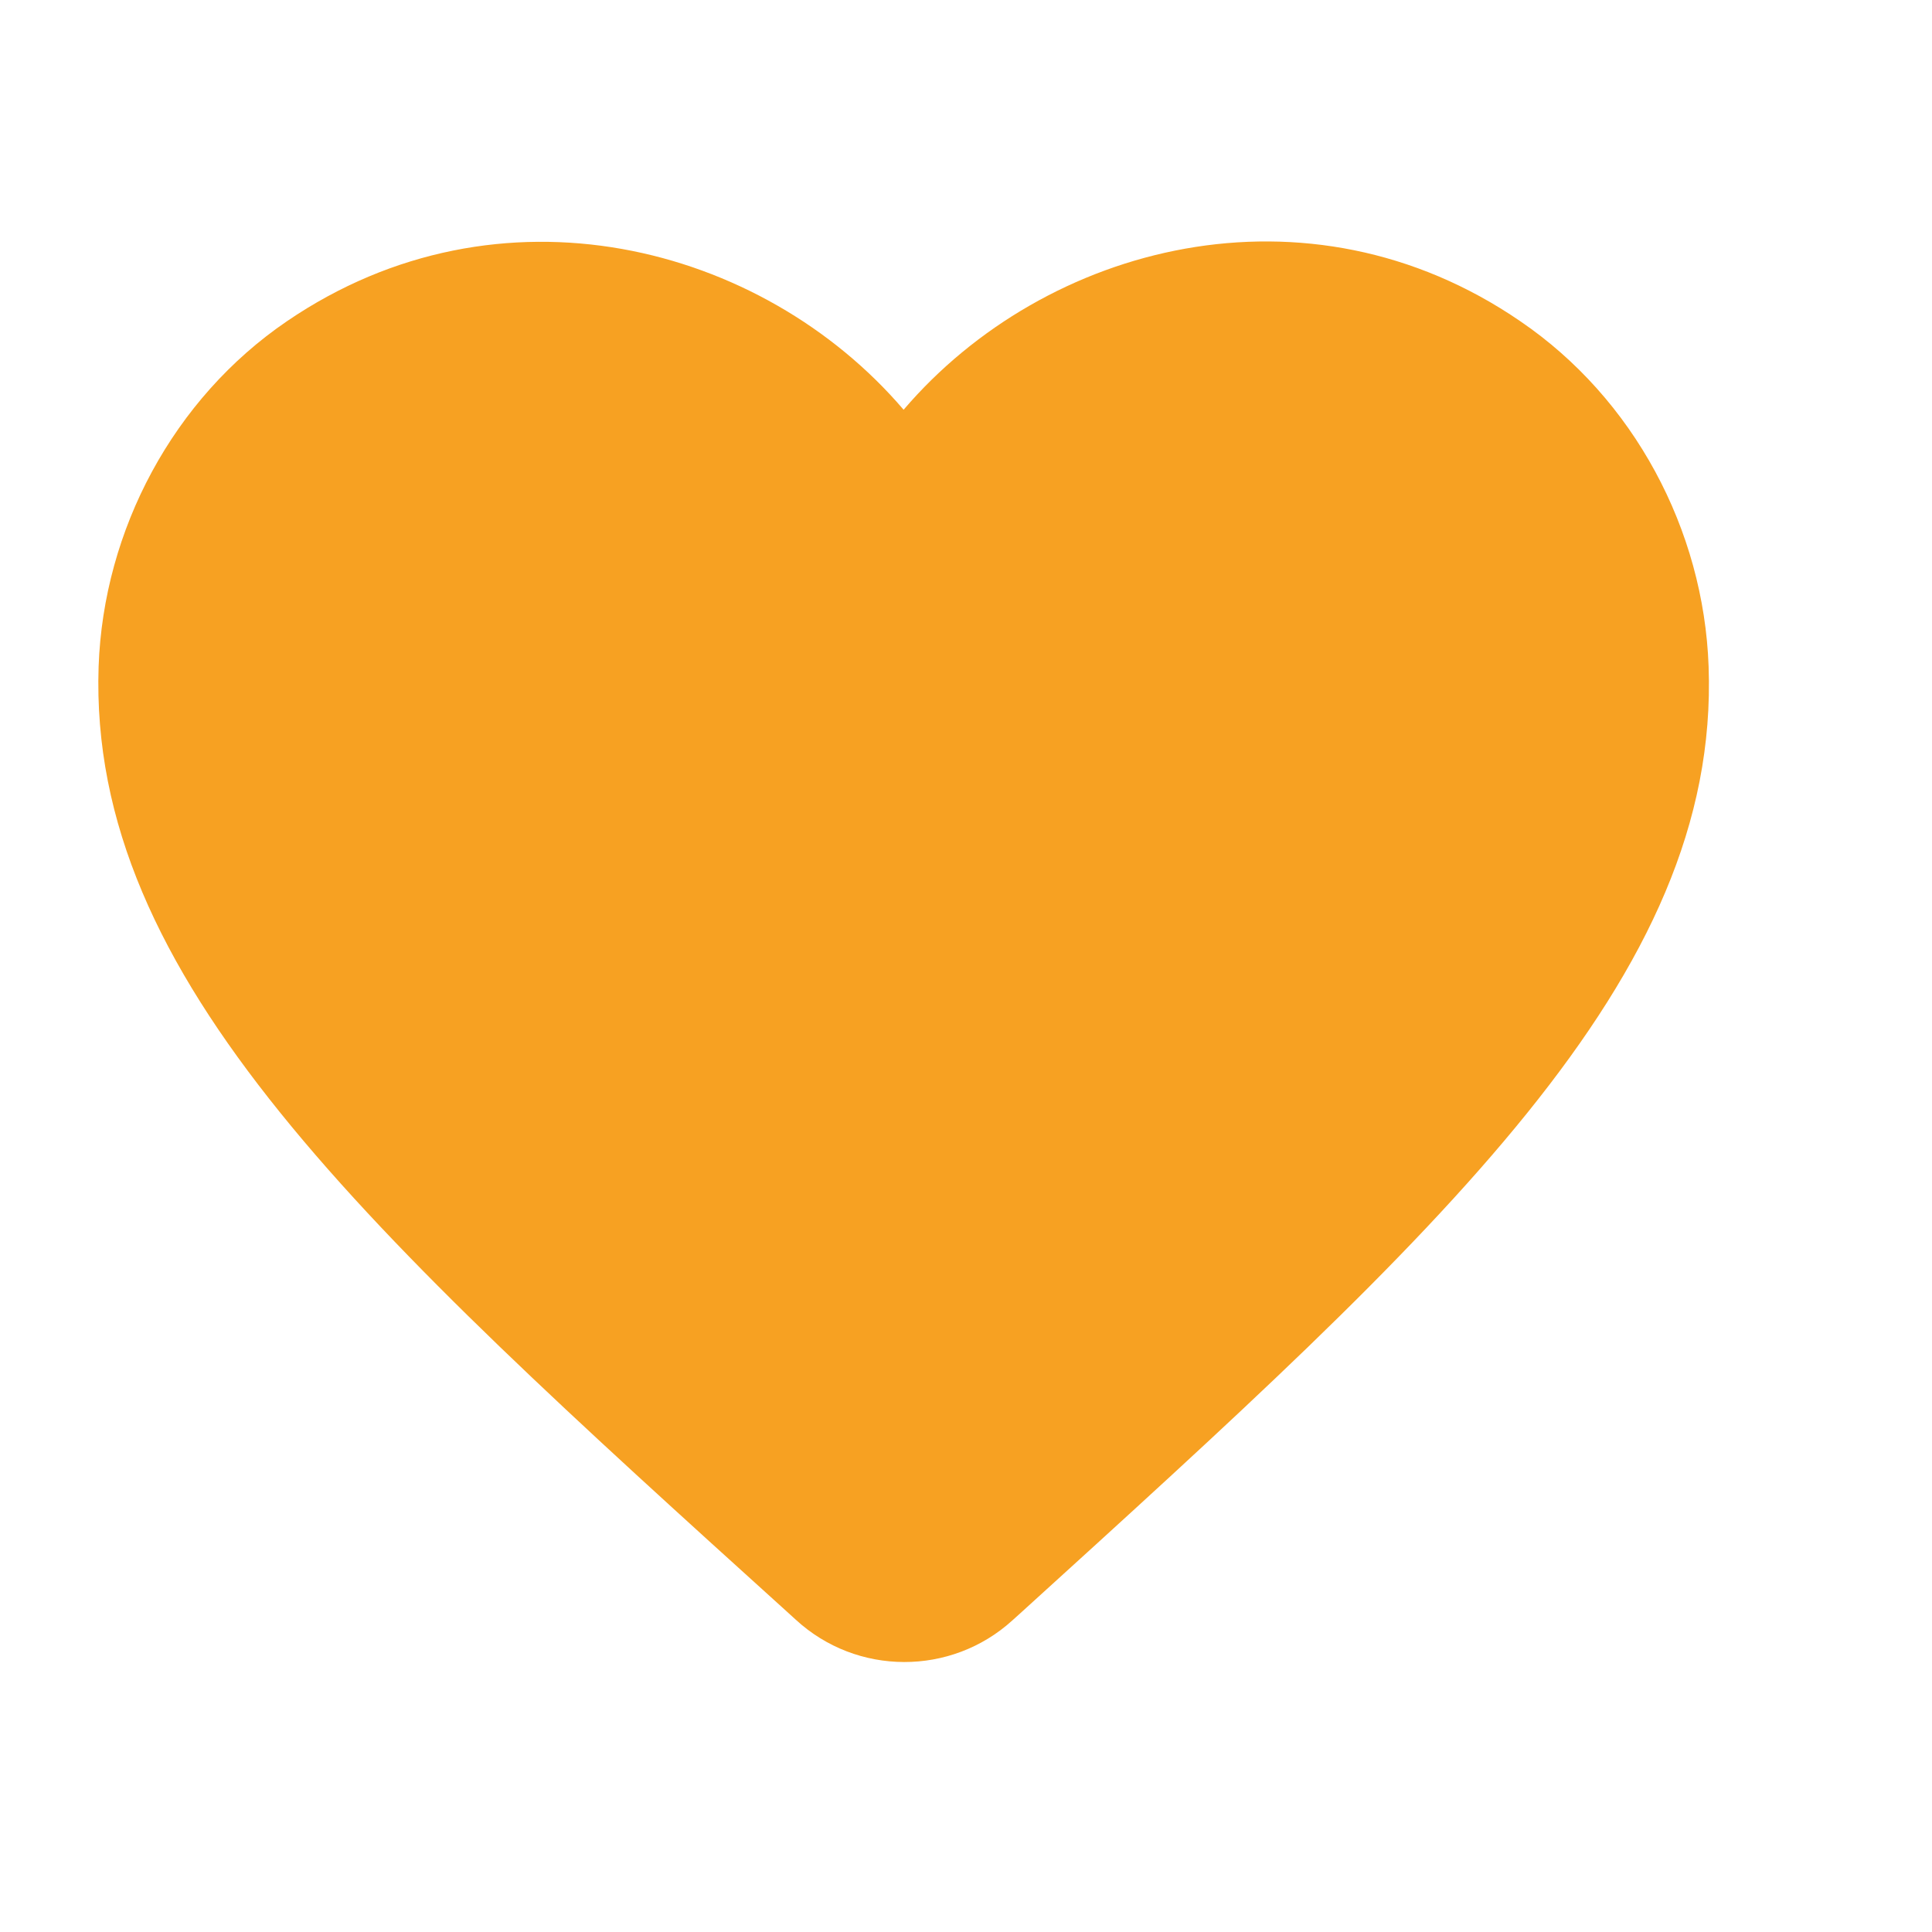
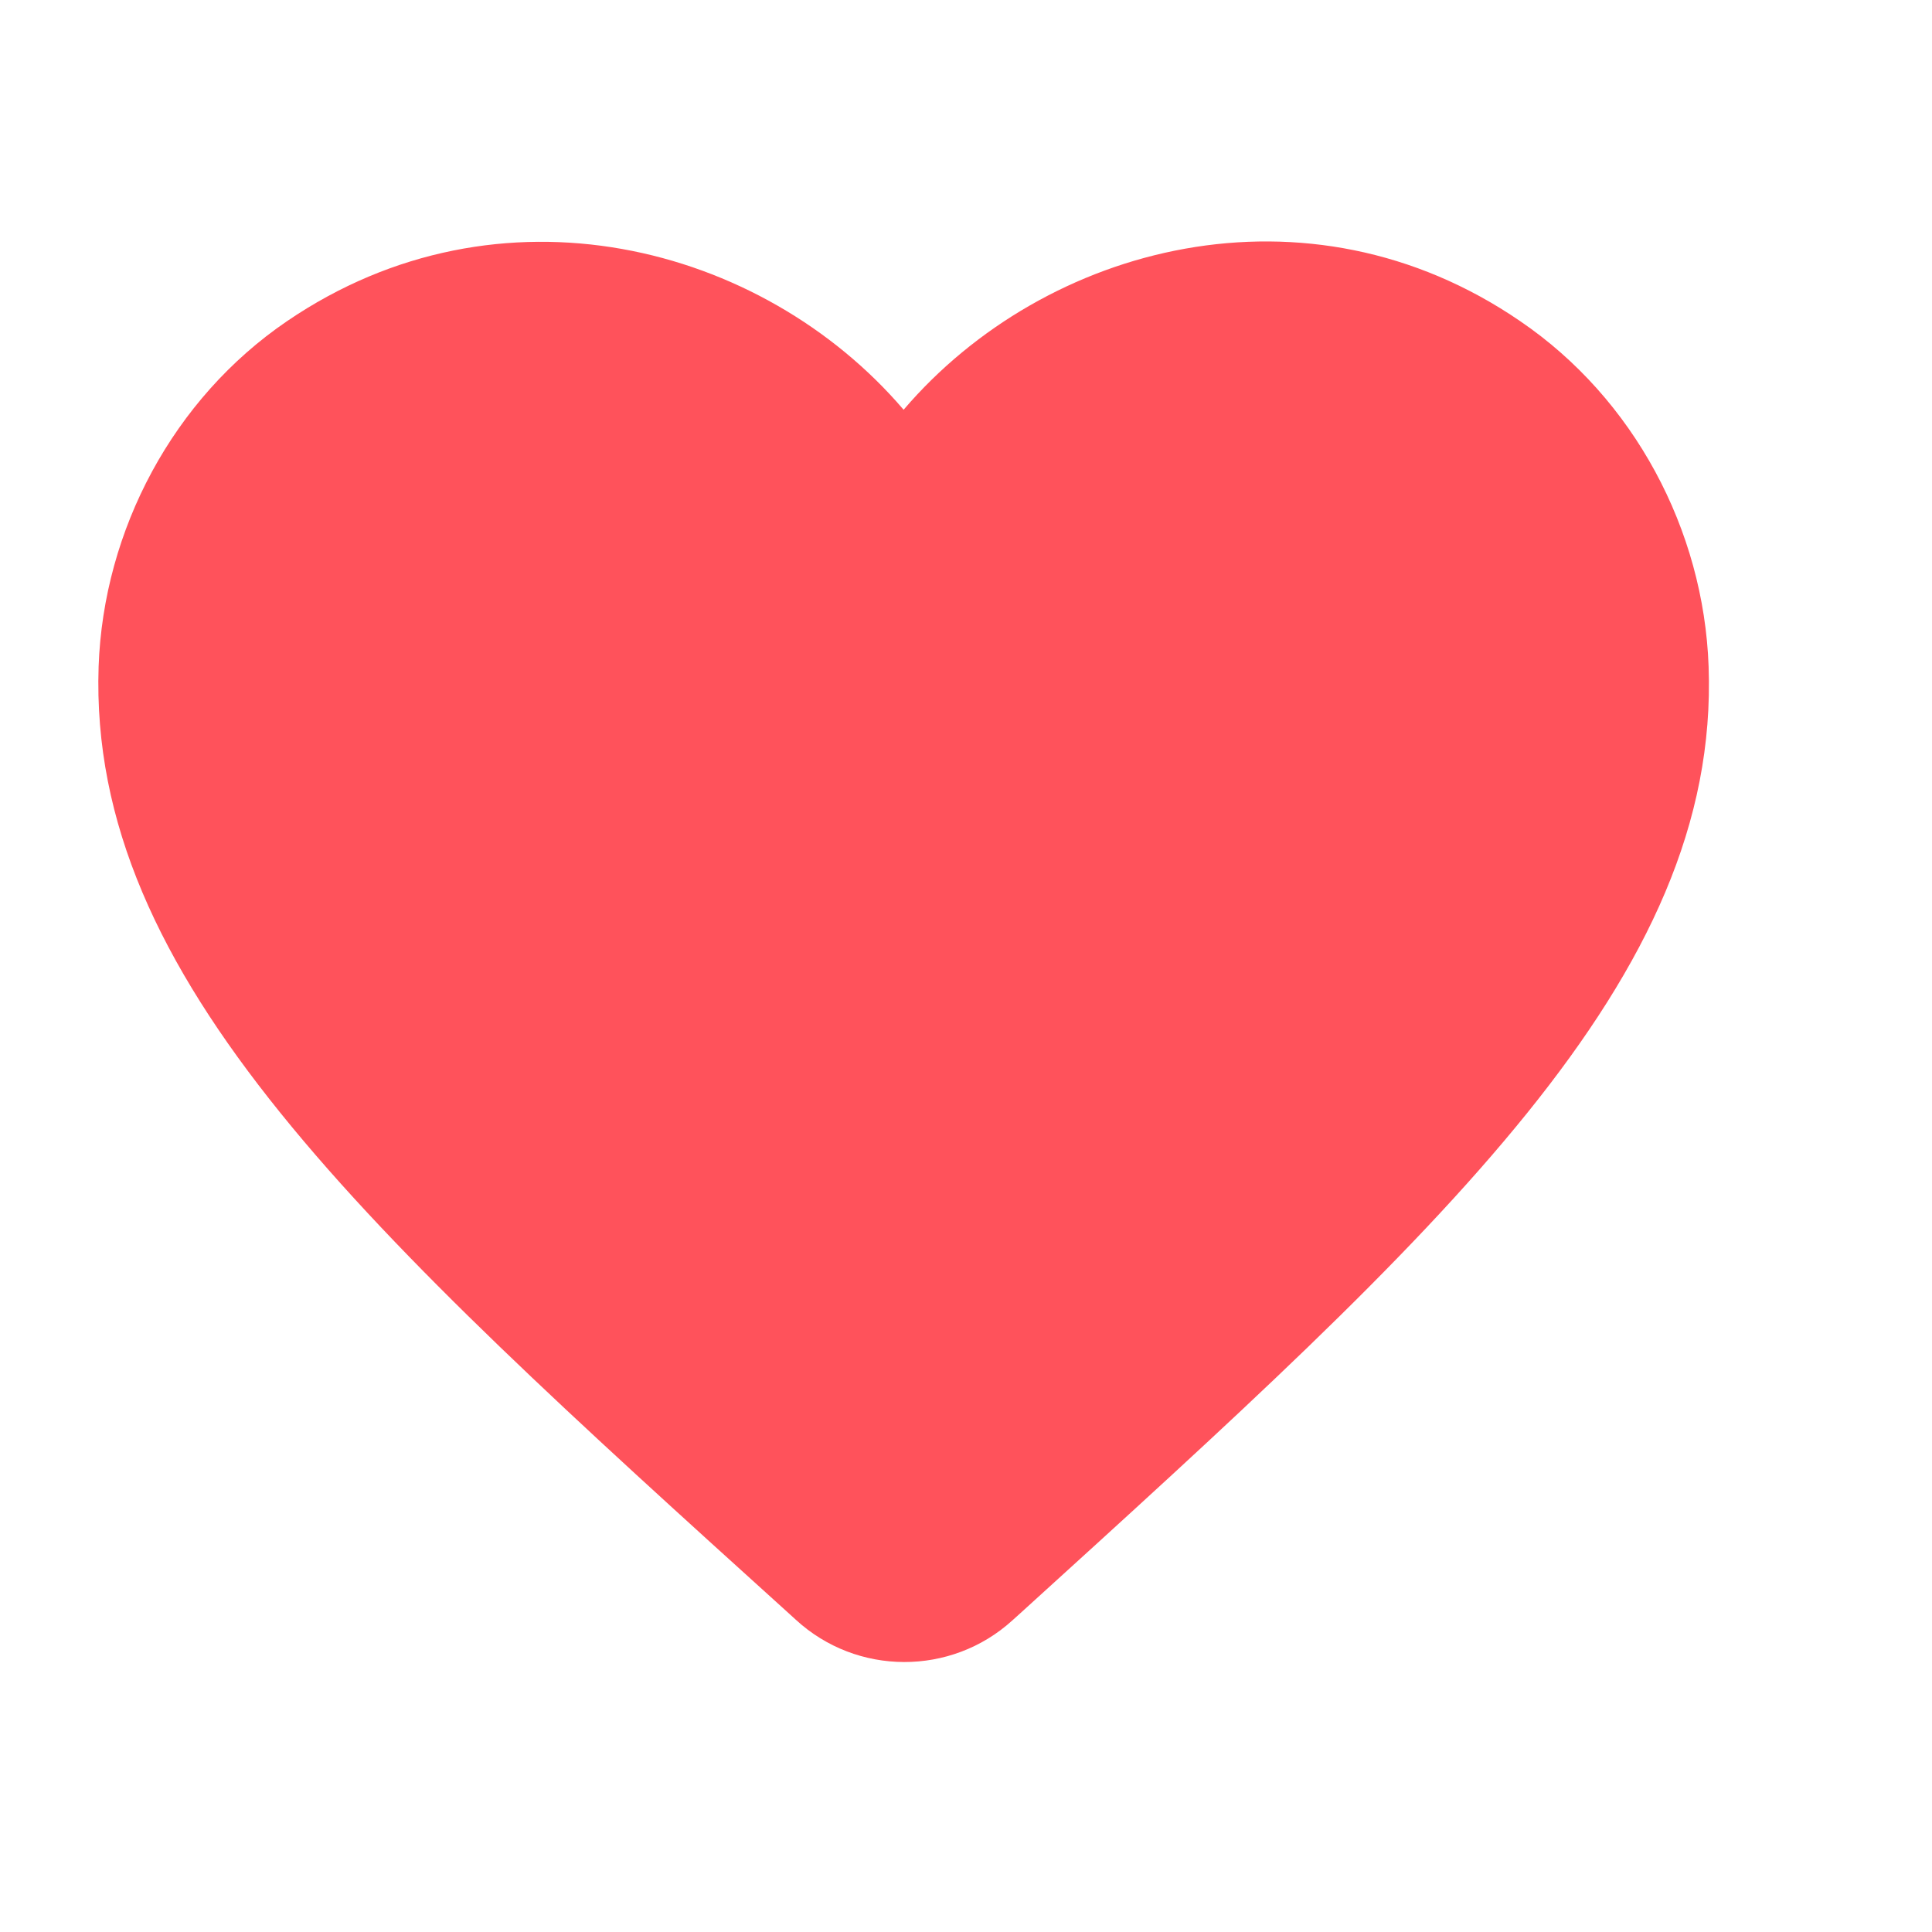
<svg xmlns="http://www.w3.org/2000/svg" width="24" height="24">
  <rect id="backgroundrect" width="100%" height="100%" x="0" y="0" fill="none" stroke="none" />
  <g class="currentLayer" style="">
    <path fill="none" d="M0 0h24v24H0V0z" id="svg_1" />
-     <path d="M12.575,20.13 c-0.76,0.69 -1.93,0.69 -2.69,-0.01 l-0.11,-0.1 C4.525,15.27 1.095,12.16 1.225,8.28 c0.06,-1.7 0.93,-3.33 2.34,-4.29 c2.64,-1.8 5.9,-0.96 7.66,1.1 c1.76,-2.06 5.02,-2.91 7.66,-1.1 c1.41,0.96 2.28,2.59 2.34,4.29 c0.14,3.88 -3.3,6.99 -8.55,11.76 l-0.1,0.09 z" id="svg_2" class="" fill="#f7a122" fill-opacity="1" />
+     <path d="M12.575,20.13 c-0.76,0.69 -1.93,0.69 -2.69,-0.01 l-0.11,-0.1 C4.525,15.27 1.095,12.16 1.225,8.28 c0.06,-1.7 0.93,-3.33 2.34,-4.29 c2.64,-1.8 5.9,-0.96 7.66,1.1 c1.76,-2.06 5.02,-2.91 7.66,-1.1 c1.41,0.96 2.28,2.59 2.34,4.29 c0.14,3.88 -3.3,6.99 -8.55,11.76 l-0.1,0.09 z" id="svg_2" class="" fill="#ff525b" fill-opacity="1" />
  </g>
</svg>
